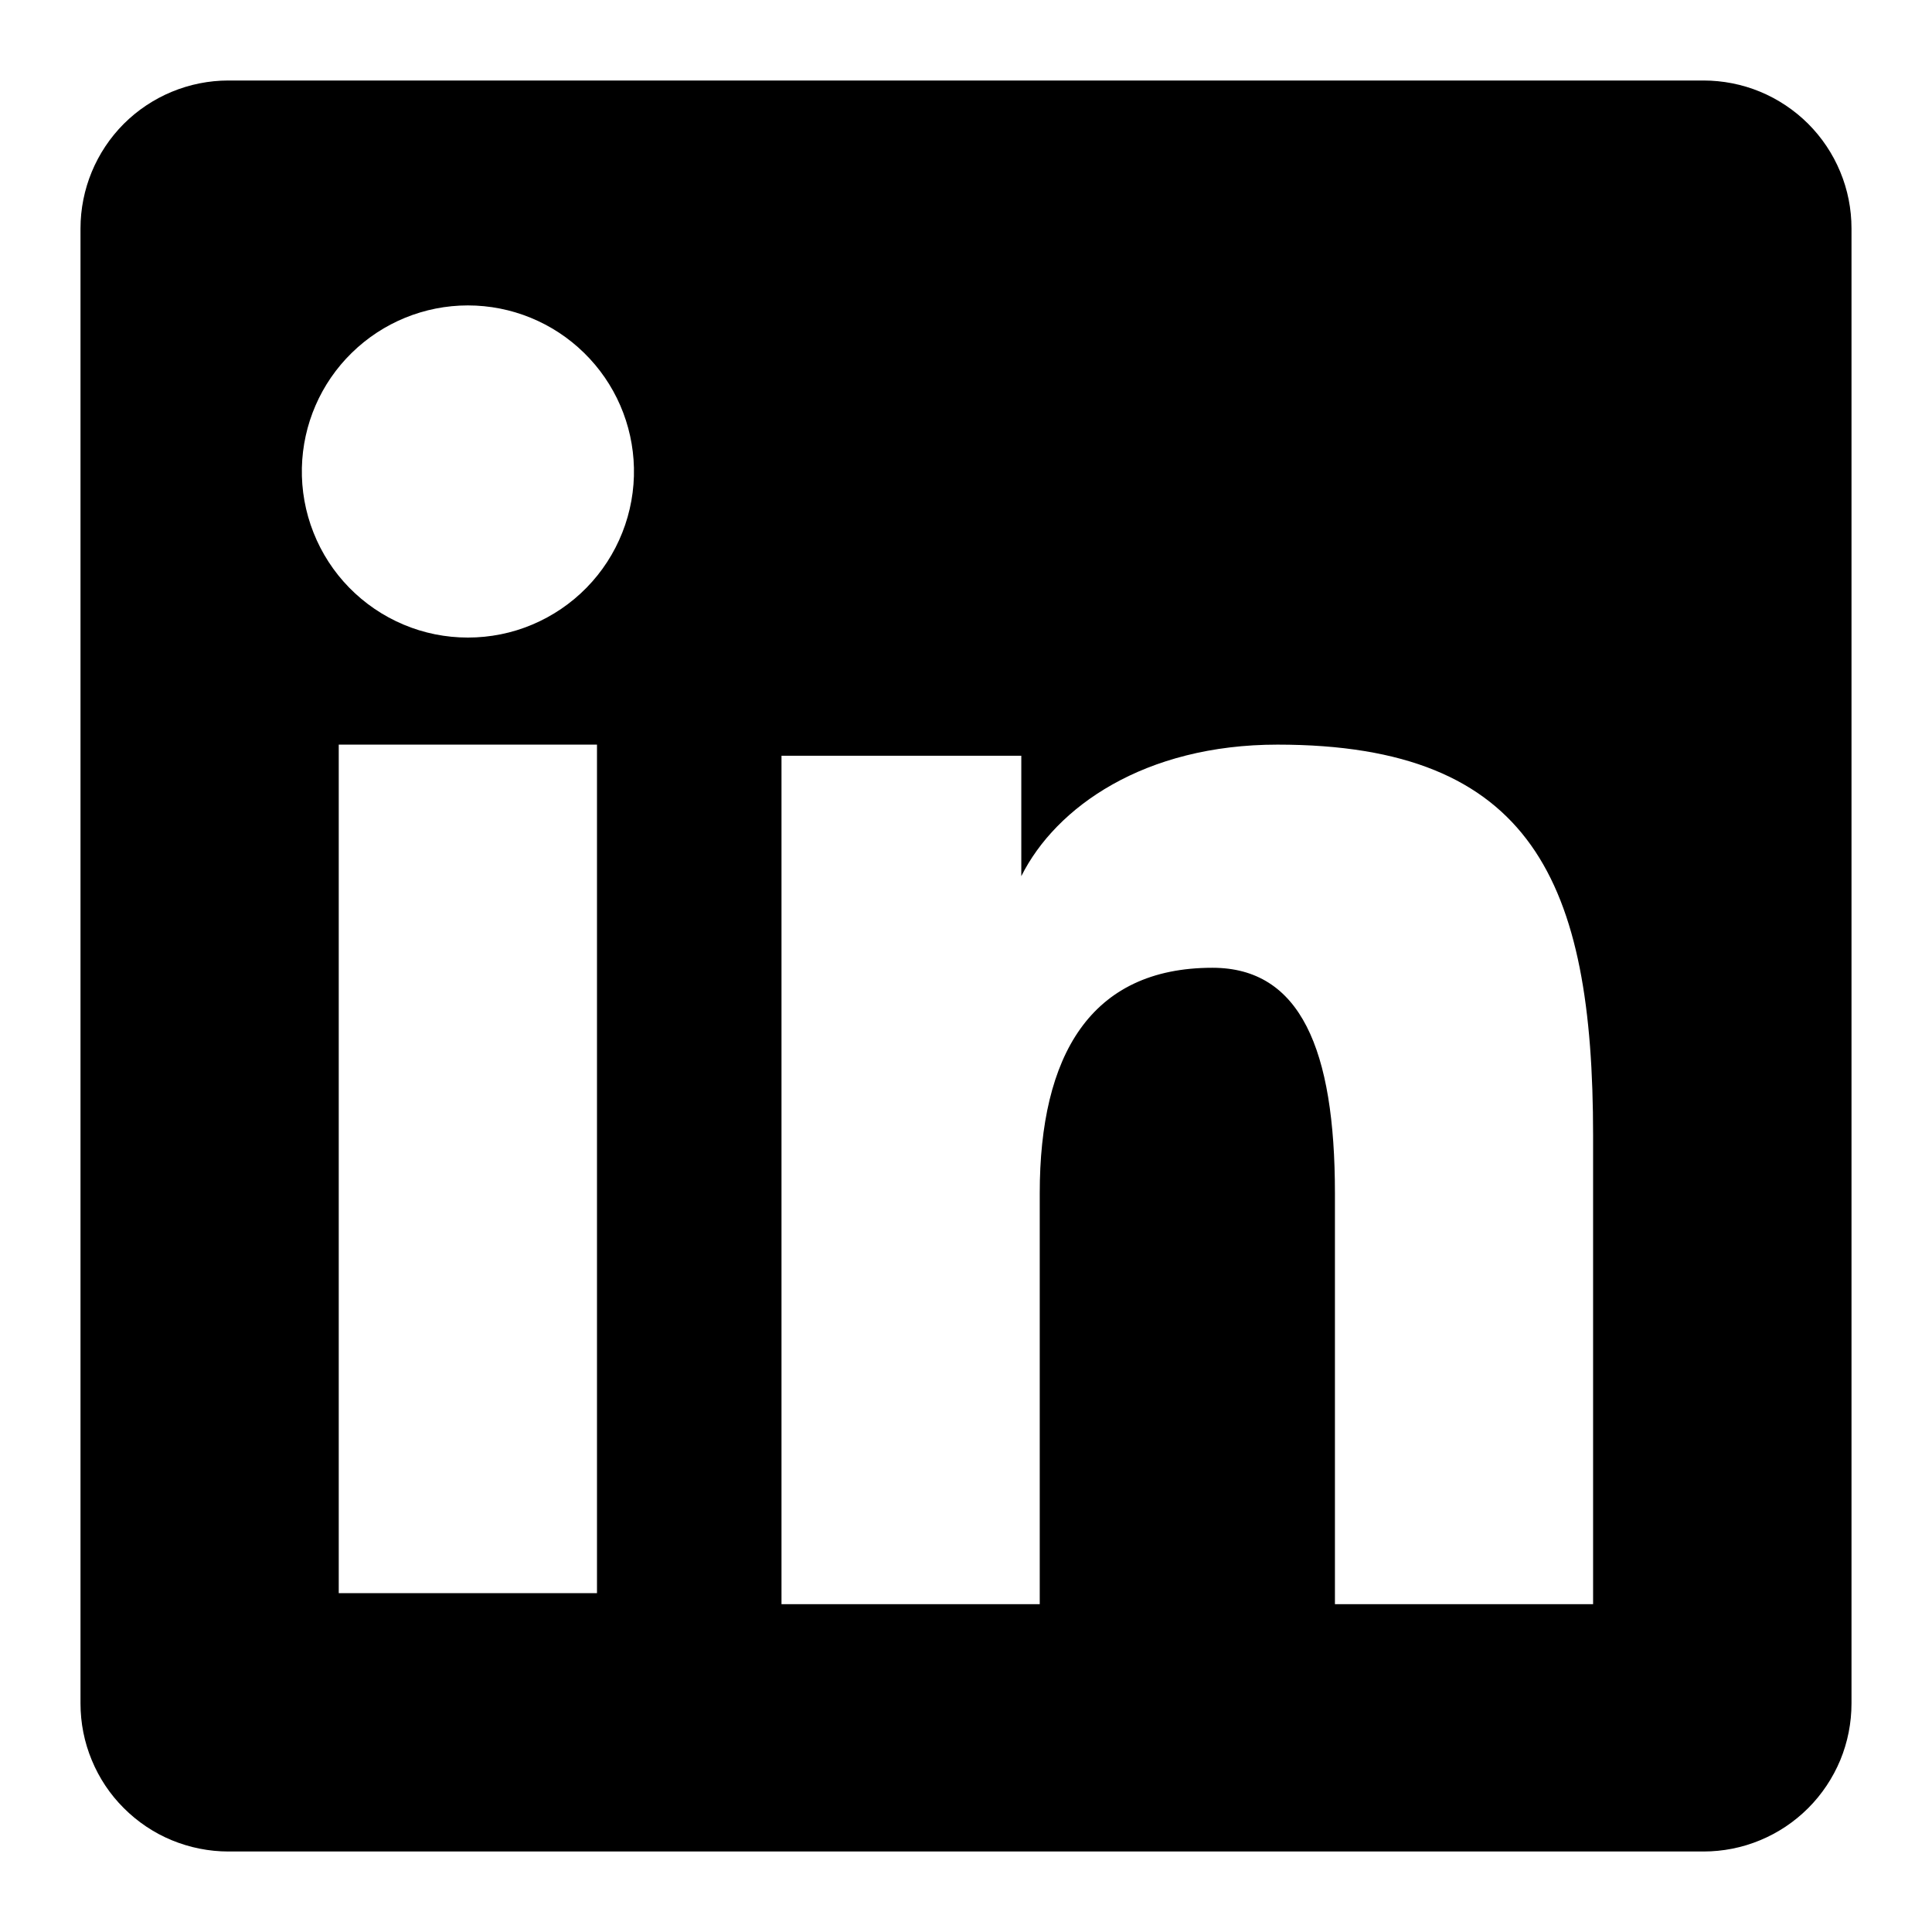
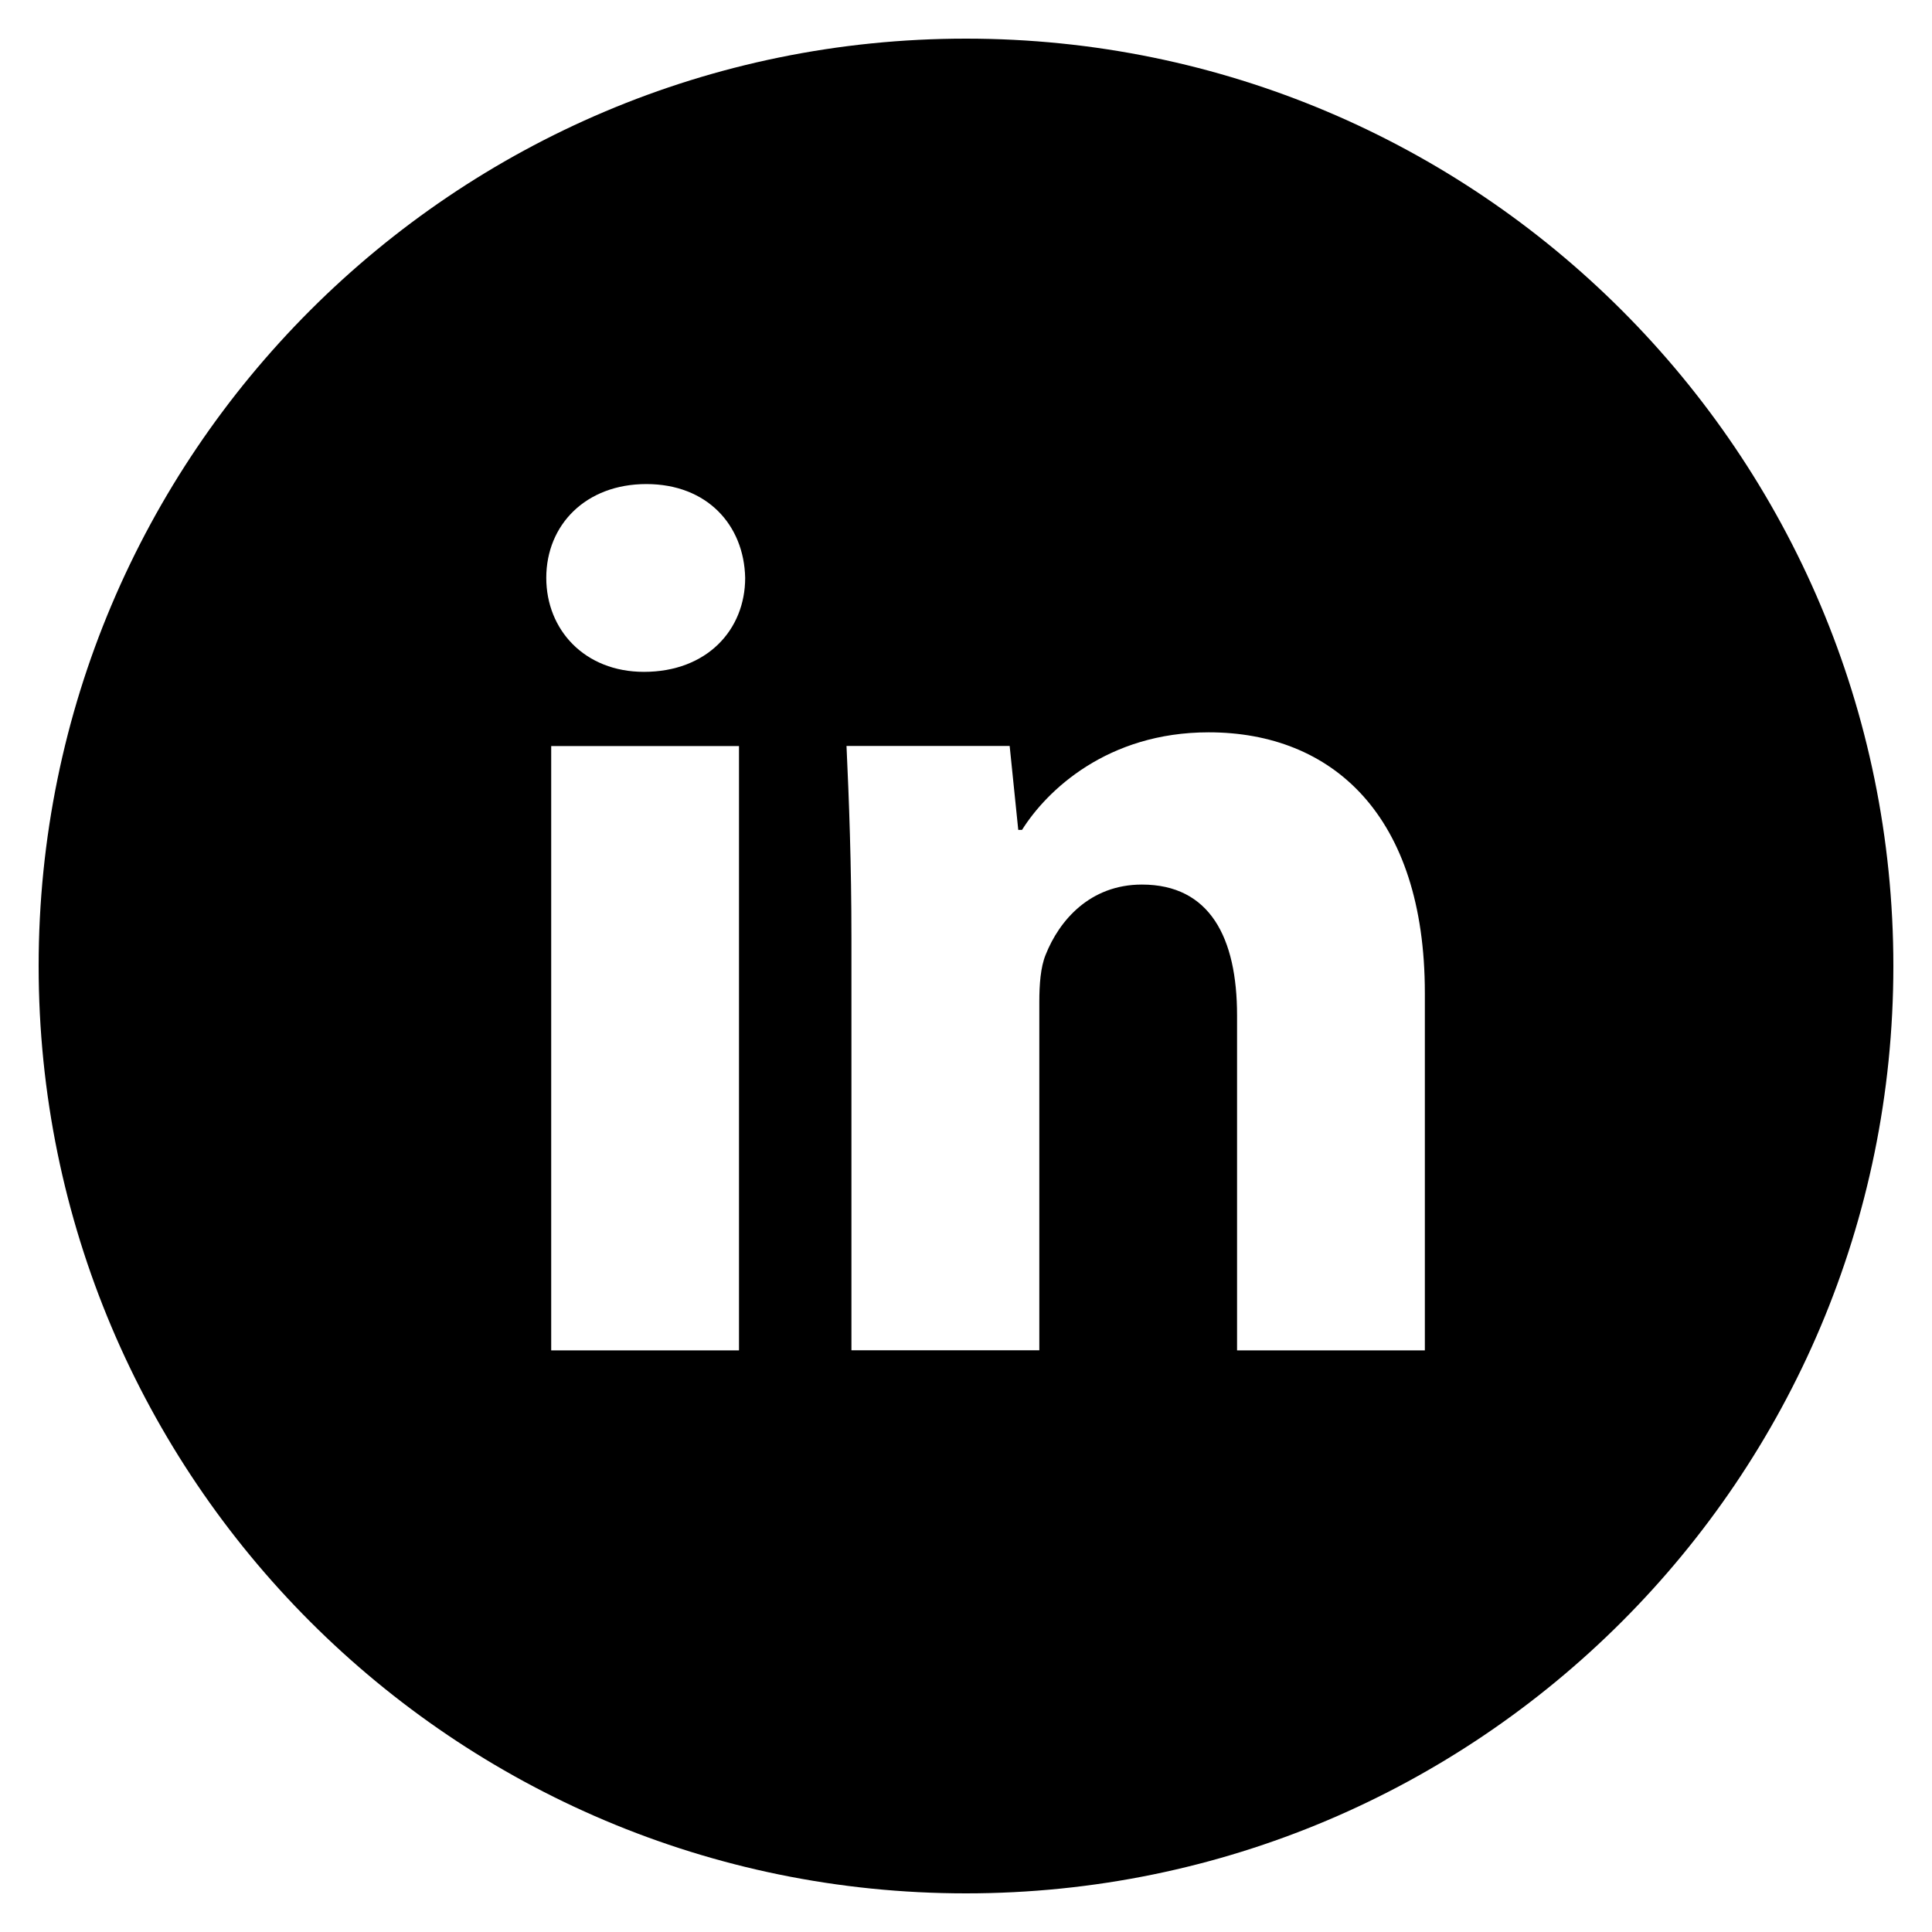
- <svg xmlns="http://www.w3.org/2000/svg" width="24" height="24" viewBox="0 0 24 24" fill="none">
-   <path fill-rule="evenodd" clip-rule="evenodd" d="M1 2.838C1 2.351 1.194 1.883 1.538 1.538C1.883 1.194 2.351 1 2.838 1H21.16C21.402 1 21.641 1.047 21.864 1.139C22.087 1.231 22.29 1.367 22.461 1.537C22.632 1.708 22.768 1.911 22.86 2.134C22.953 2.357 23 2.596 23 2.838V21.16C23 21.402 22.953 21.641 22.861 21.864C22.768 22.087 22.633 22.29 22.462 22.461C22.291 22.632 22.088 22.768 21.865 22.86C21.642 22.953 21.403 23 21.161 23H2.838C2.597 23 2.357 22.952 2.134 22.86C1.911 22.768 1.709 22.632 1.538 22.461C1.367 22.291 1.232 22.088 1.14 21.865C1.047 21.642 1 21.402 1 21.161V2.838ZM9.708 9.388H12.687V10.884C13.117 10.024 14.217 9.25 15.87 9.25C19.039 9.25 19.79 10.963 19.79 14.106V19.928H16.583V14.822C16.583 13.032 16.153 12.022 15.061 12.022C13.546 12.022 12.916 13.111 12.916 14.822V19.928H9.708V9.388ZM4.208 19.791H7.416V9.25H4.208V19.79V19.791ZM7.875 5.812C7.881 6.087 7.832 6.36 7.731 6.615C7.63 6.871 7.479 7.104 7.287 7.3C7.095 7.496 6.866 7.652 6.612 7.759C6.359 7.866 6.087 7.92 5.812 7.92C5.538 7.92 5.266 7.866 5.013 7.759C4.759 7.652 4.53 7.496 4.338 7.3C4.146 7.104 3.995 6.871 3.894 6.615C3.793 6.36 3.744 6.087 3.75 5.812C3.762 5.273 3.984 4.76 4.37 4.383C4.755 4.006 5.273 3.794 5.812 3.794C6.352 3.794 6.87 4.006 7.255 4.383C7.641 4.76 7.863 5.273 7.875 5.812V5.812Z" fill="black" />
+ <svg xmlns="http://www.w3.org/2000/svg" width="20" height="20" viewBox="0 0 20 20" fill="none">
+   <path d="M10 0.4C4.698 0.4 0.4 4.698 0.4 10C0.4 15.302 4.698 19.6 10 19.6C15.302 19.6 19.6 15.302 19.6 10C19.6 4.698 15.302 0.4 10 0.4ZM7.65 13.979H5.706V7.723H7.65V13.979ZM6.666 6.955C6.052 6.955 5.655 6.52 5.655 5.982C5.655 5.433 6.064 5.011 6.691 5.011C7.318 5.011 7.702 5.433 7.714 5.982C7.714 6.52 7.318 6.955 6.666 6.955ZM14.75 13.979H12.806V10.512C12.806 9.705 12.524 9.157 11.821 9.157C11.284 9.157 10.965 9.528 10.824 9.885C10.772 10.012 10.759 10.192 10.759 10.371V13.978H8.814V9.718C8.814 8.937 8.789 8.284 8.763 7.722H10.452L10.541 8.591H10.58C10.836 8.183 11.463 7.581 12.512 7.581C13.791 7.581 14.75 8.438 14.75 10.28V13.979V13.979Z" fill="black" />
</svg>
